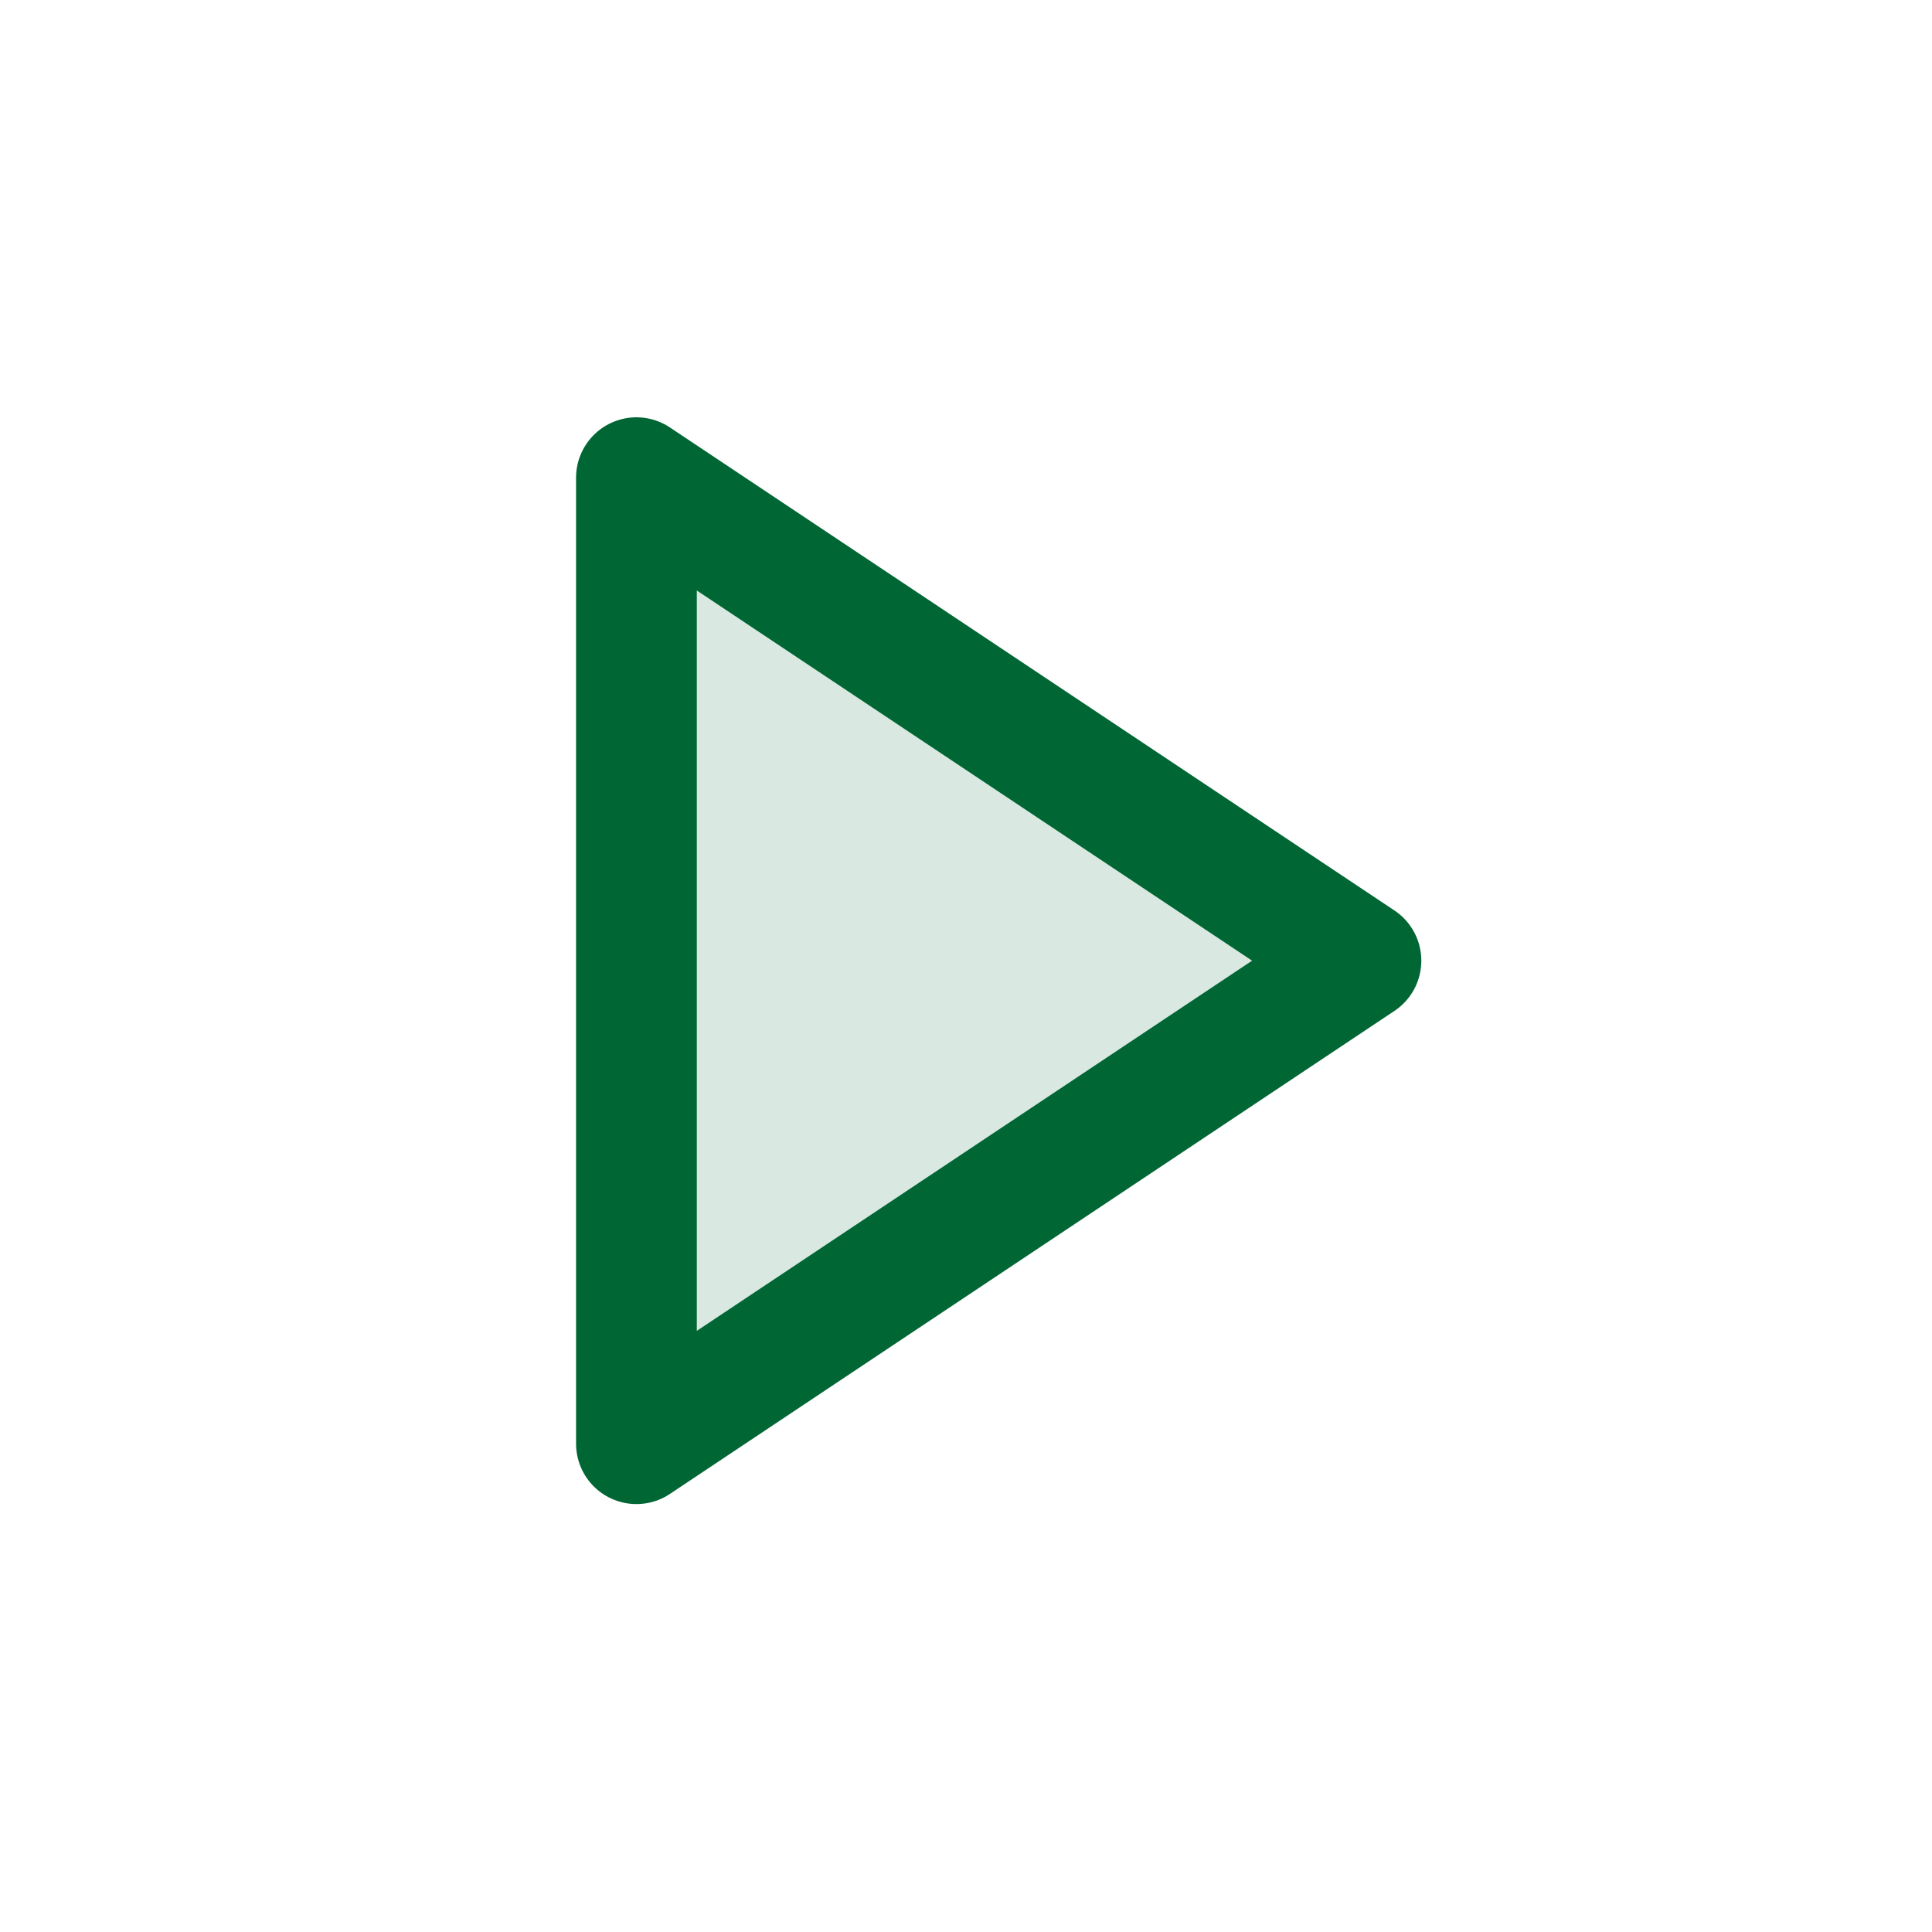
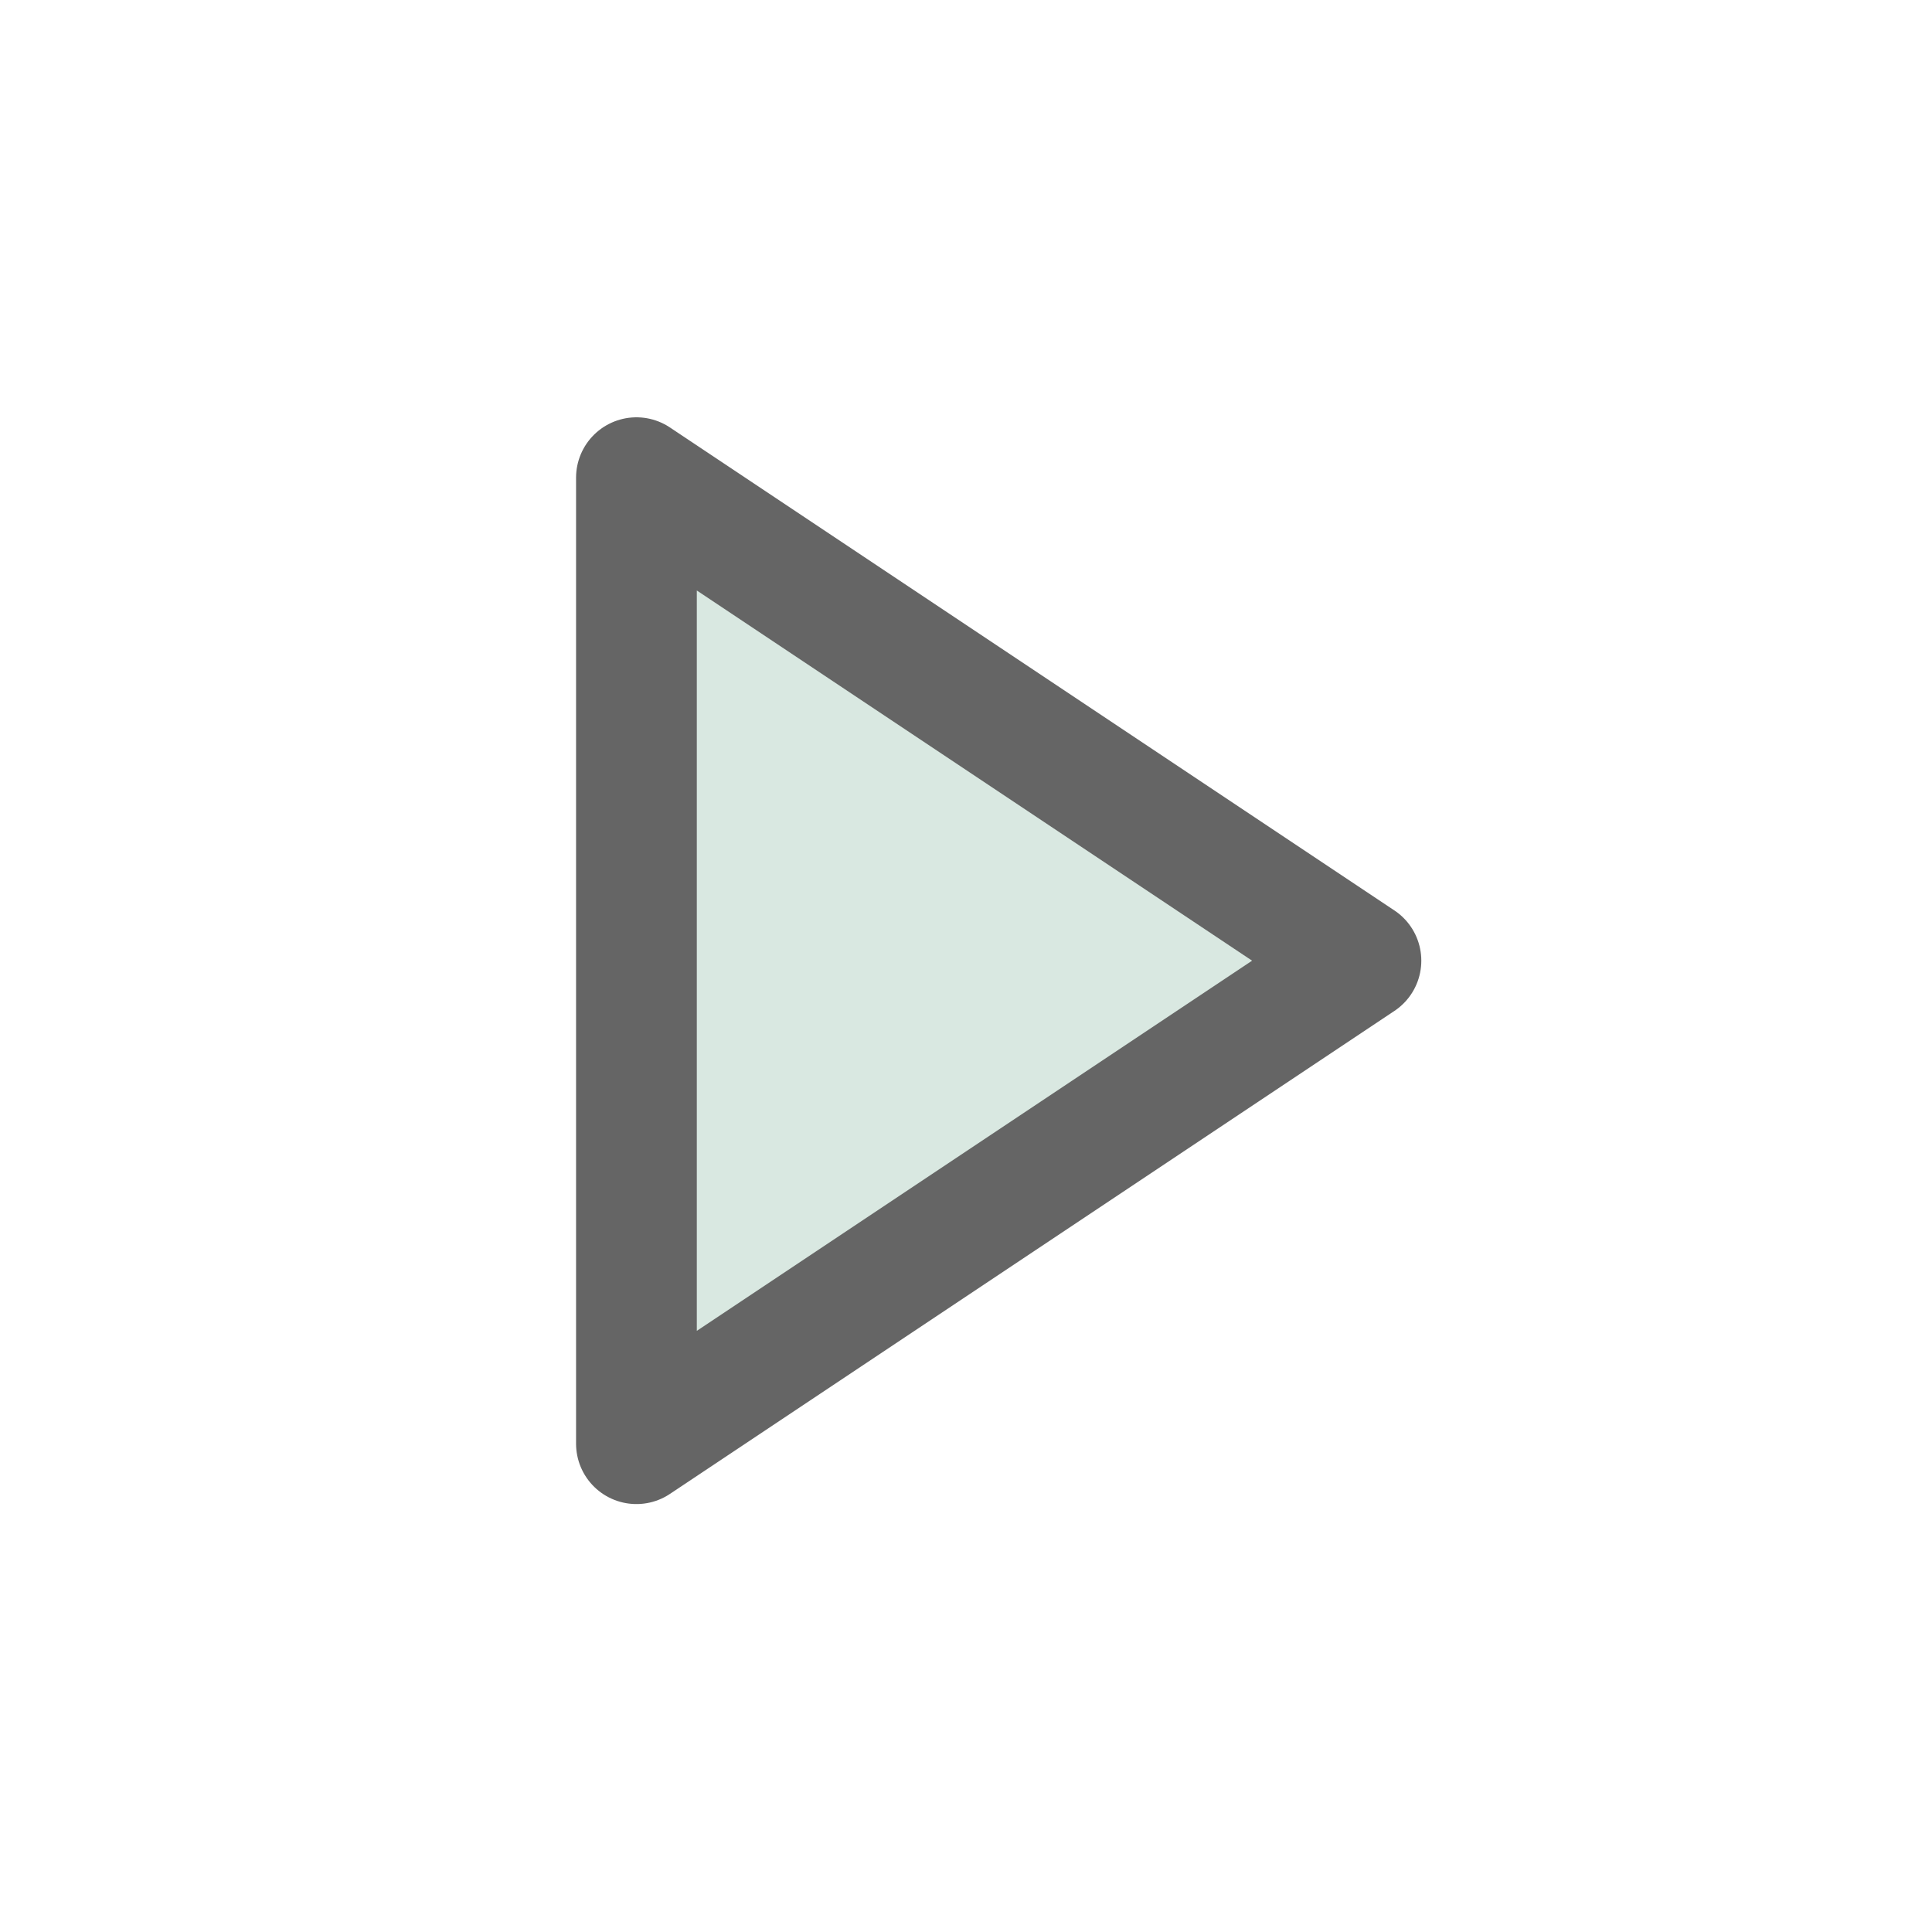
<svg xmlns="http://www.w3.org/2000/svg" width="24px" height="24px" viewBox="0 0 24 24" fill="none">
  <path opacity="0.15" d="m 8.571,18.066 v -12 l 9,6 z" fill="#006633" id="path824" />
-   <path d="m 7.906,17.934 v -12 l 9,6 z" stroke="#006633" stroke-width="1.5" stroke-linejoin="round" />
+   <path d="m 7.906,17.934 v -12 l 9,6 z" stroke="#656565" stroke-width="1.5" stroke-linejoin="round" />
</svg>
